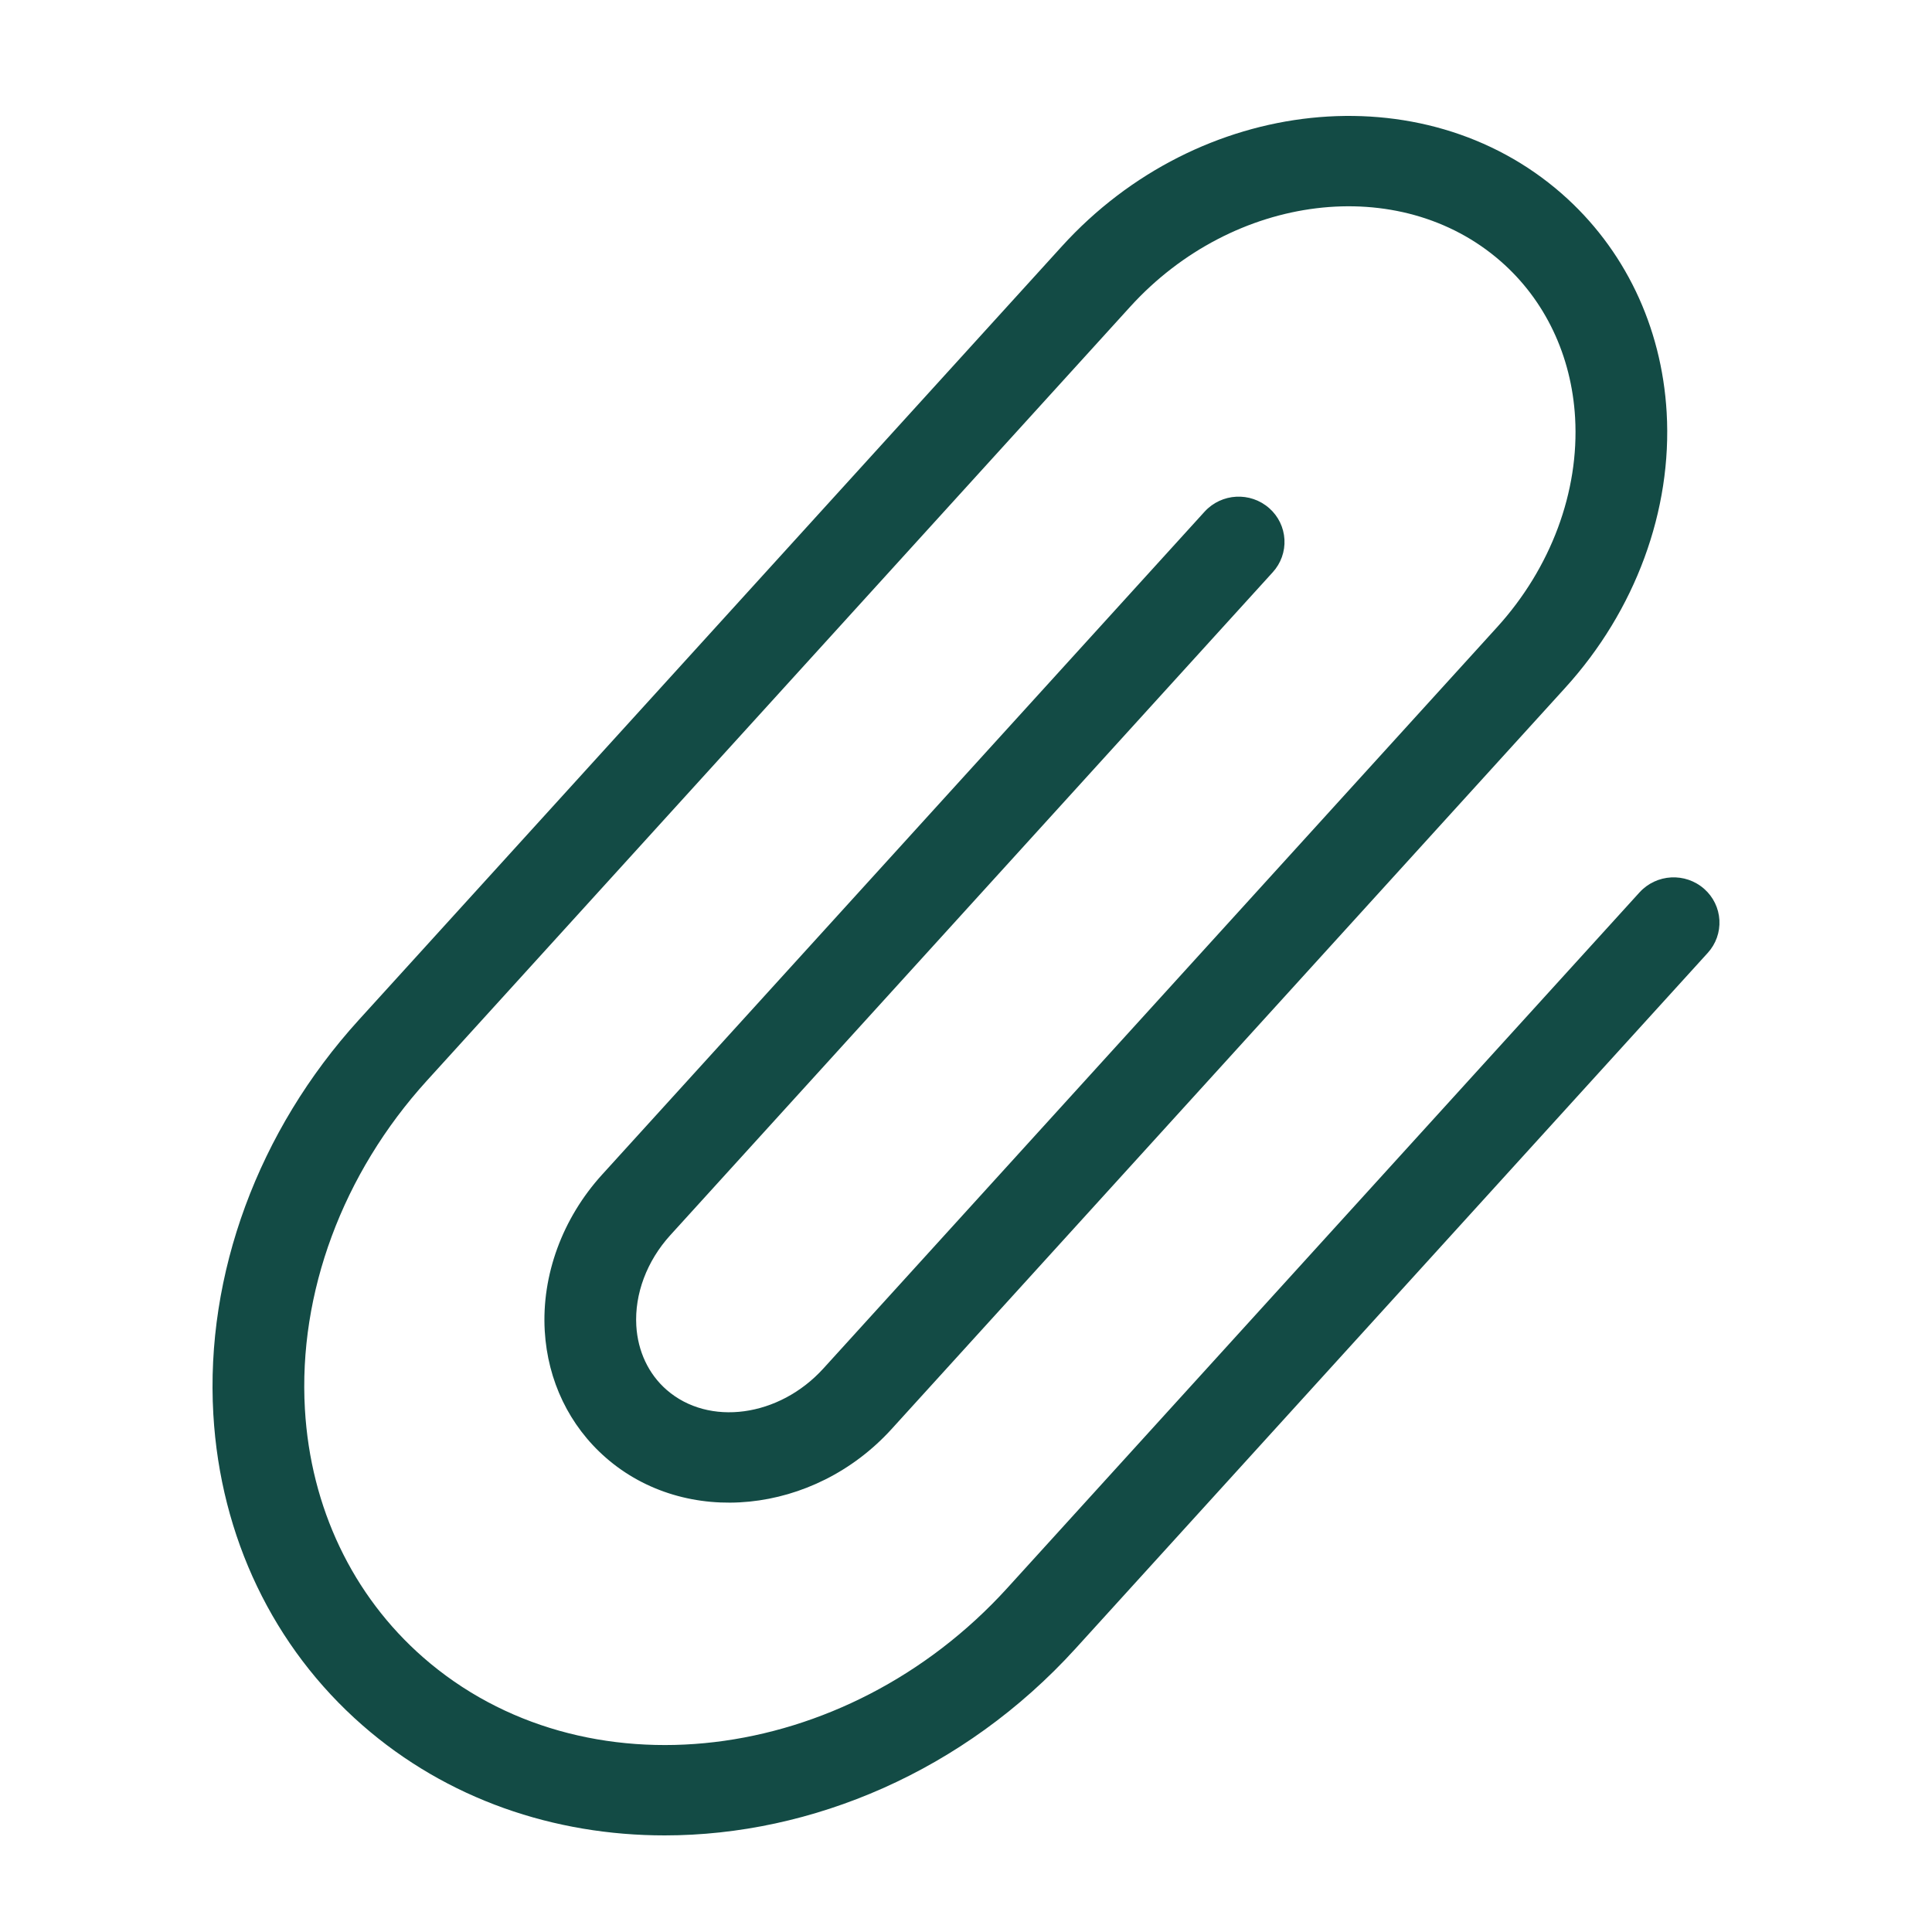
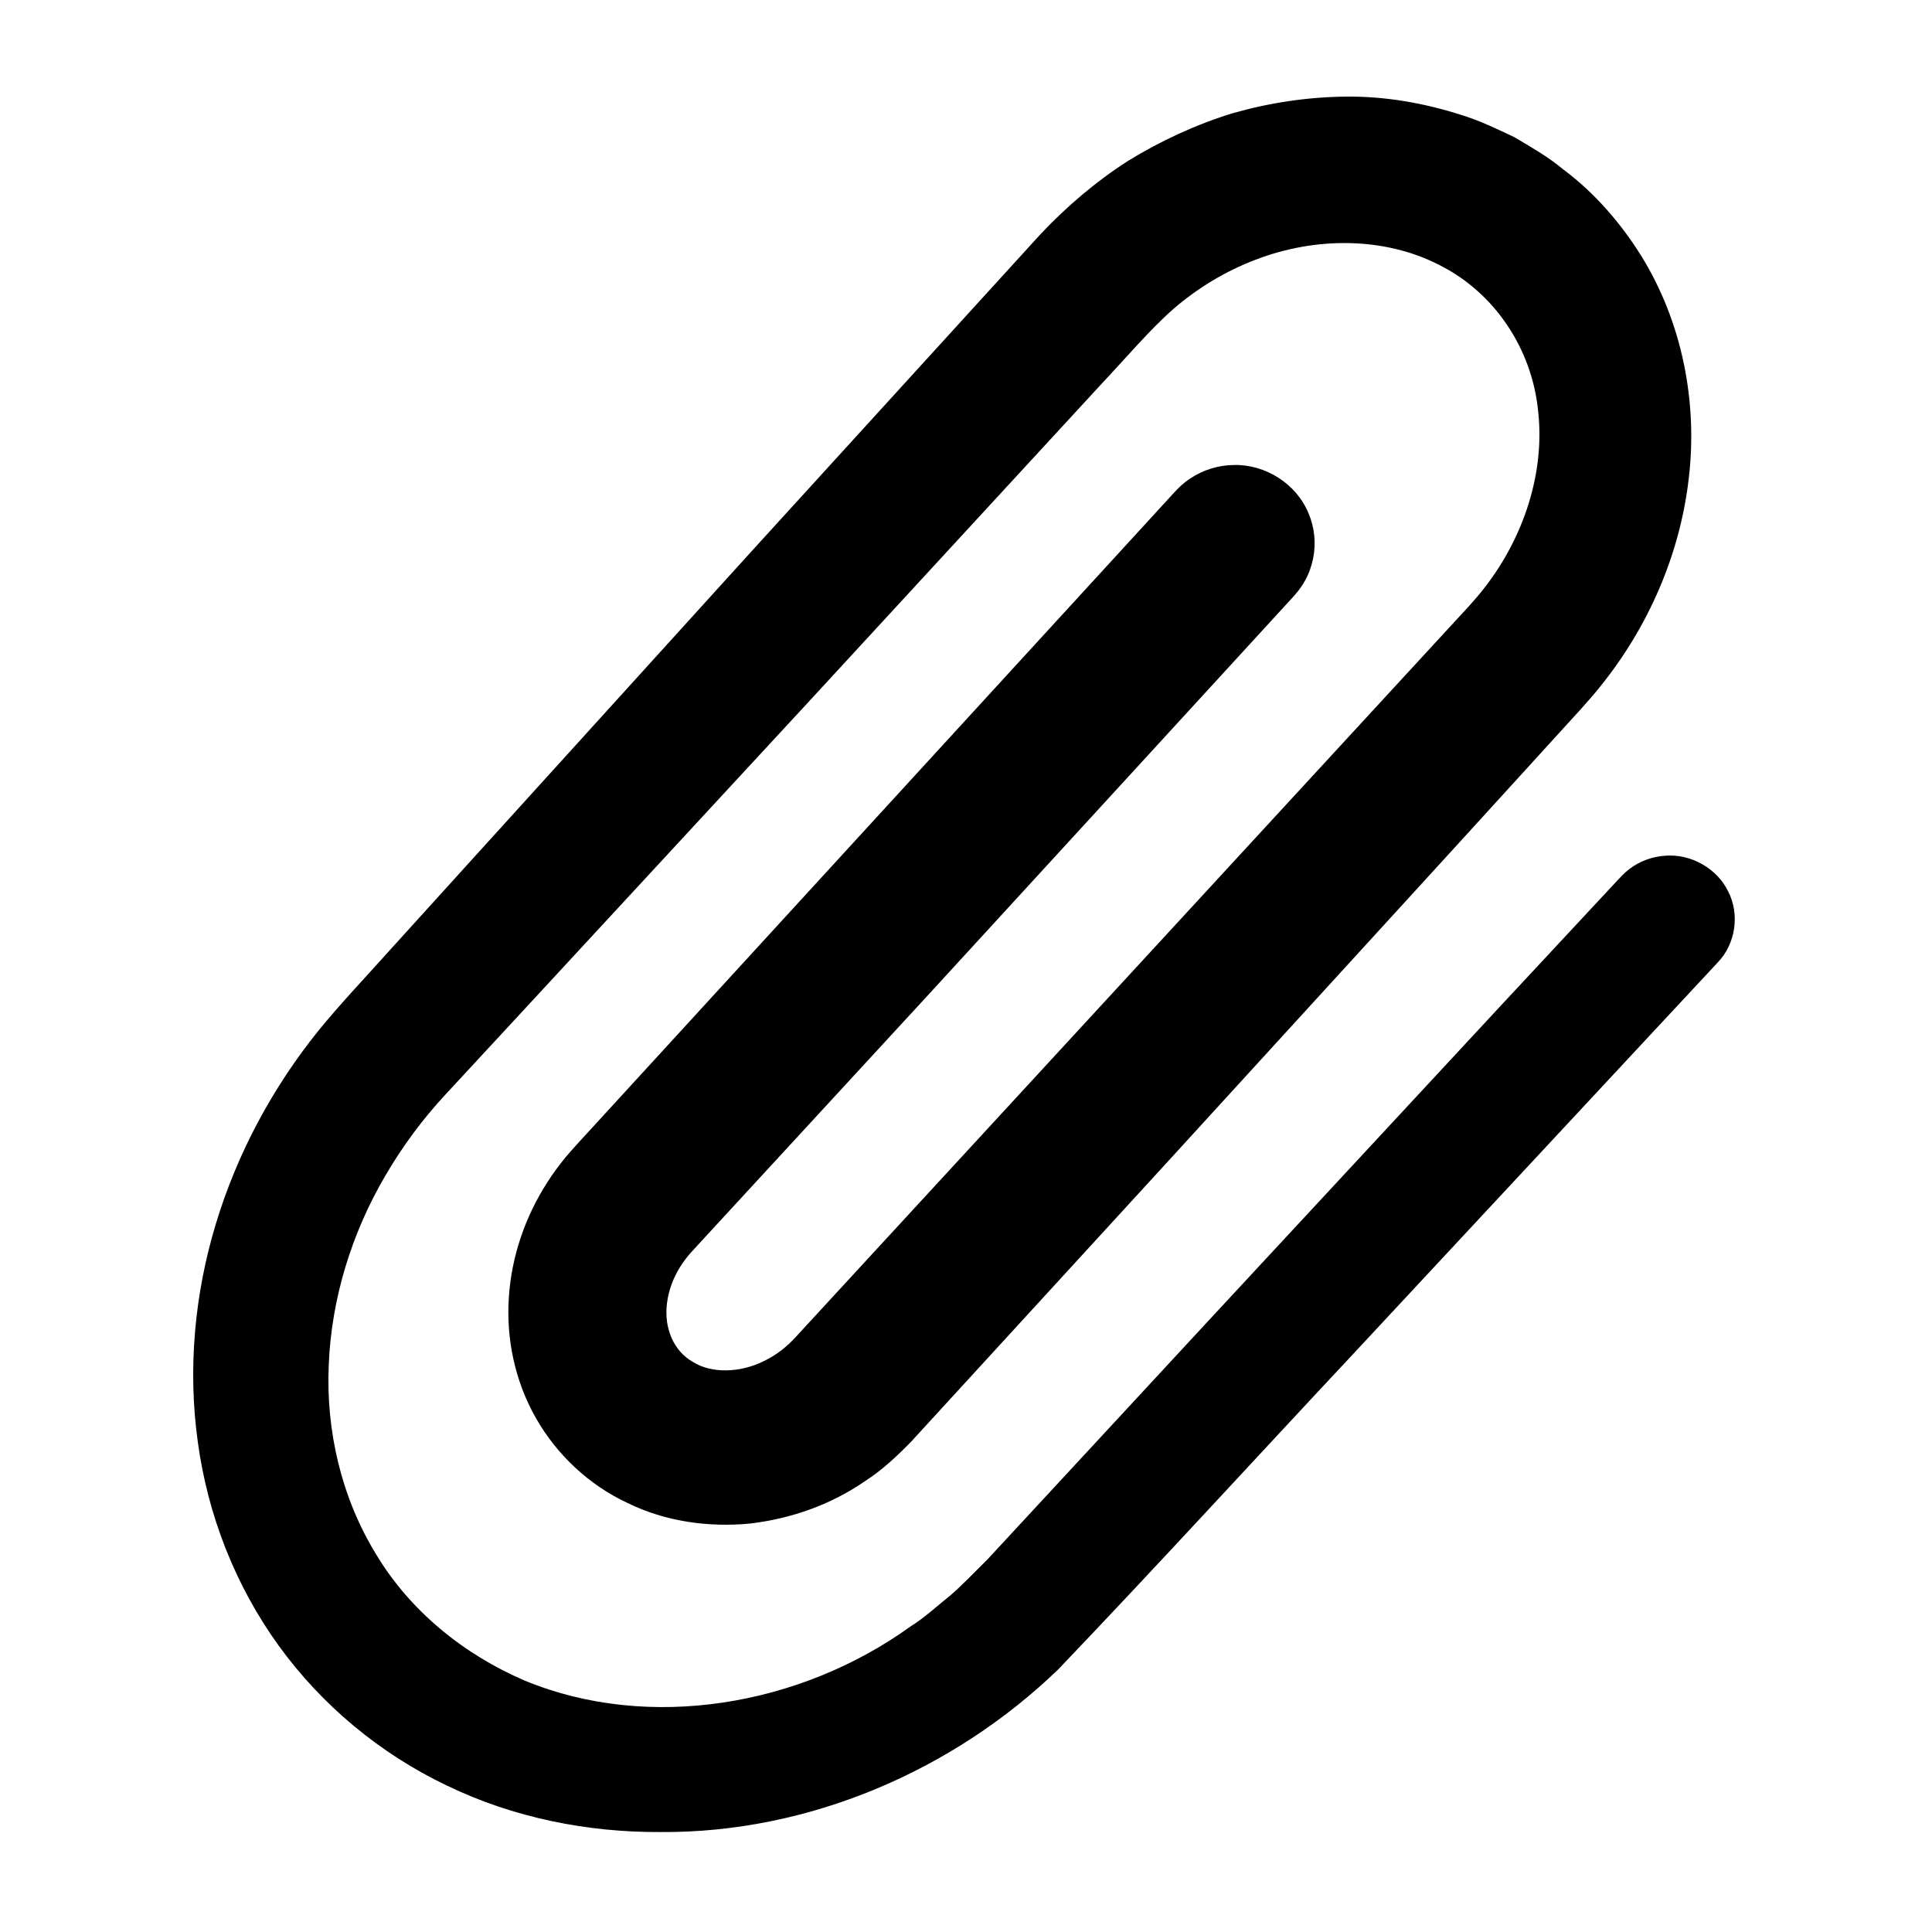
<svg xmlns="http://www.w3.org/2000/svg" width="100" height="100">
-   <path d="M34.402 95c-5.71 0-11.26-1.866-15.648-5.706-4.606-4.031-7.345-9.745-7.712-16.09-.42-7.245 2.322-14.682 7.519-20.401l36.406-40.059c7.077-7.79 18.68-9.01 25.864-2.725 3.247 2.842 5.177 6.865 5.435 11.328.294 5.064-1.618 10.256-5.242 14.244L46.15 73.966c-4.025 4.43-10.661 5.095-14.794 1.482-1.888-1.65-3.01-3.978-3.16-6.559-.167-2.881.913-5.827 2.963-8.085l31.19-34.32a2.392 2.392 0 0 1 3.35-.177 2.324 2.324 0 0 1 .18 3.31l-31.188 34.32c-1.211 1.334-1.851 3.04-1.756 4.683.078 1.323.633 2.5 1.566 3.316 2.187 1.91 5.828 1.416 8.117-1.103L77.492 32.46c2.786-3.066 4.256-7.018 4.035-10.844-.186-3.206-1.55-6.079-3.844-8.086-5.236-4.583-13.842-3.531-19.184 2.346l-36.405 40.06c-4.36 4.798-6.66 10.994-6.312 17.002.293 5.088 2.467 9.65 6.12 12.847 8.285 7.25 21.848 5.64 30.237-3.59L84.861 46.19a2.393 2.393 0 0 1 3.351-.179 2.324 2.324 0 0 1 .18 3.311l-32.72 36.005C49.89 91.689 42.006 95 34.403 95" fill="#134B45" fill-rule="evenodd" />
+   <path d="M88.921,49.804 L85.132,53.873 L69.979,70.148 C64.901,75.57 59.936,81.005 54.766,86.416 C49.319,91.667 41.831,94.879 34.205,94.826 C30.41,94.85 26.573,94.086 23.13,92.42 C19.682,90.777 16.65,88.262 14.415,85.164 C12.179,82.068 10.749,78.41 10.239,74.64 C9.713,70.867 10.068,66.993 11.17,63.355 C12.269,59.711 14.104,56.294 16.502,53.322 C17.73,51.824 18.987,50.516 20.227,49.126 L23.96,45.007 L38.897,28.538 L53.875,12.101 C55.224,10.675 56.729,9.391 58.392,8.324 C60.075,7.292 61.881,6.455 63.778,5.867 C65.689,5.321 67.671,5.019 69.671,5.001 C71.672,4.979 73.677,5.325 75.591,5.936 C76.56,6.225 77.468,6.666 78.38,7.099 C79.248,7.614 80.129,8.113 80.905,8.762 C82.524,9.969 83.869,11.52 84.938,13.223 C87.068,16.658 87.877,20.796 87.412,24.742 C86.962,28.699 85.312,32.468 82.815,35.55 C82.511,35.937 82.167,36.313 81.853,36.673 L80.917,37.7 L79.045,39.755 L75.301,43.863 L60.303,60.278 L52.792,68.475 L49.037,72.573 L47.158,74.623 C46.424,75.375 45.65,76.103 44.755,76.676 C43.009,77.879 40.945,78.611 38.816,78.859 C36.685,79.063 34.453,78.763 32.479,77.793 C30.49,76.868 28.818,75.298 27.739,73.399 C26.654,71.498 26.194,69.296 26.337,67.161 C26.475,65.022 27.191,62.957 28.338,61.183 C28.62,60.734 28.941,60.313 29.273,59.901 C29.631,59.478 29.948,59.137 30.255,58.802 L32.133,56.753 L39.643,48.556 L54.664,32.162 L58.42,28.064 L60.297,26.015 L60.767,25.502 C60.819,25.441 60.974,25.282 61.121,25.142 C61.274,25.012 61.427,24.878 61.598,24.772 C62.27,24.319 63.075,24.073 63.878,24.068 C65.499,24.034 67.09,25.036 67.72,26.546 C68.044,27.29 68.128,28.13 67.963,28.924 C67.88,29.32 67.743,29.71 67.541,30.063 C67.445,30.242 67.328,30.409 67.208,30.57 L67.015,30.802 L66.885,30.946 L63.13,35.043 L48.104,51.432 L40.571,59.61 L36.805,63.698 L35.863,64.721 C35.597,65.009 35.401,65.261 35.212,65.56 C34.844,66.145 34.607,66.796 34.525,67.439 C34.354,68.733 34.865,69.927 35.859,70.491 C36.825,71.099 38.297,71.067 39.535,70.451 C40.171,70.144 40.703,69.74 41.22,69.167 L43.103,67.123 L46.869,63.034 L61.934,46.68 L69.466,38.503 L73.232,34.414 L75.115,32.37 L76.056,31.349 C76.333,31.039 76.604,30.724 76.857,30.395 C78.885,27.779 79.982,24.427 79.608,21.232 C79.28,18.038 77.352,15.136 74.486,13.71 C71.646,12.253 68.086,12.251 64.99,13.442 C63.436,14.033 61.985,14.908 60.724,16.001 C59.527,17.049 58.262,18.546 57.006,19.879 L41.941,36.233 L26.846,52.56 L23.069,56.64 C21.875,57.924 20.838,59.327 19.959,60.828 C18.199,63.821 17.15,67.228 17.015,70.661 C16.866,74.092 17.685,77.551 19.472,80.459 C21.232,83.388 24.009,85.64 27.17,86.992 C33.594,89.639 41.411,88.299 47.113,84.196 C47.863,83.728 48.508,83.121 49.198,82.572 C49.864,81.992 50.462,81.353 51.1,80.727 L54.877,76.648 L62.43,68.489 L77.555,52.188 L81.343,48.12 L83.237,46.086 L83.711,45.577 L83.97,45.304 C84.086,45.185 84.21,45.075 84.344,44.975 C84.874,44.572 85.525,44.334 86.186,44.292 C87.515,44.184 88.864,44.939 89.446,46.133 C90.061,47.313 89.836,48.849 88.921,49.804" />
</svg>
